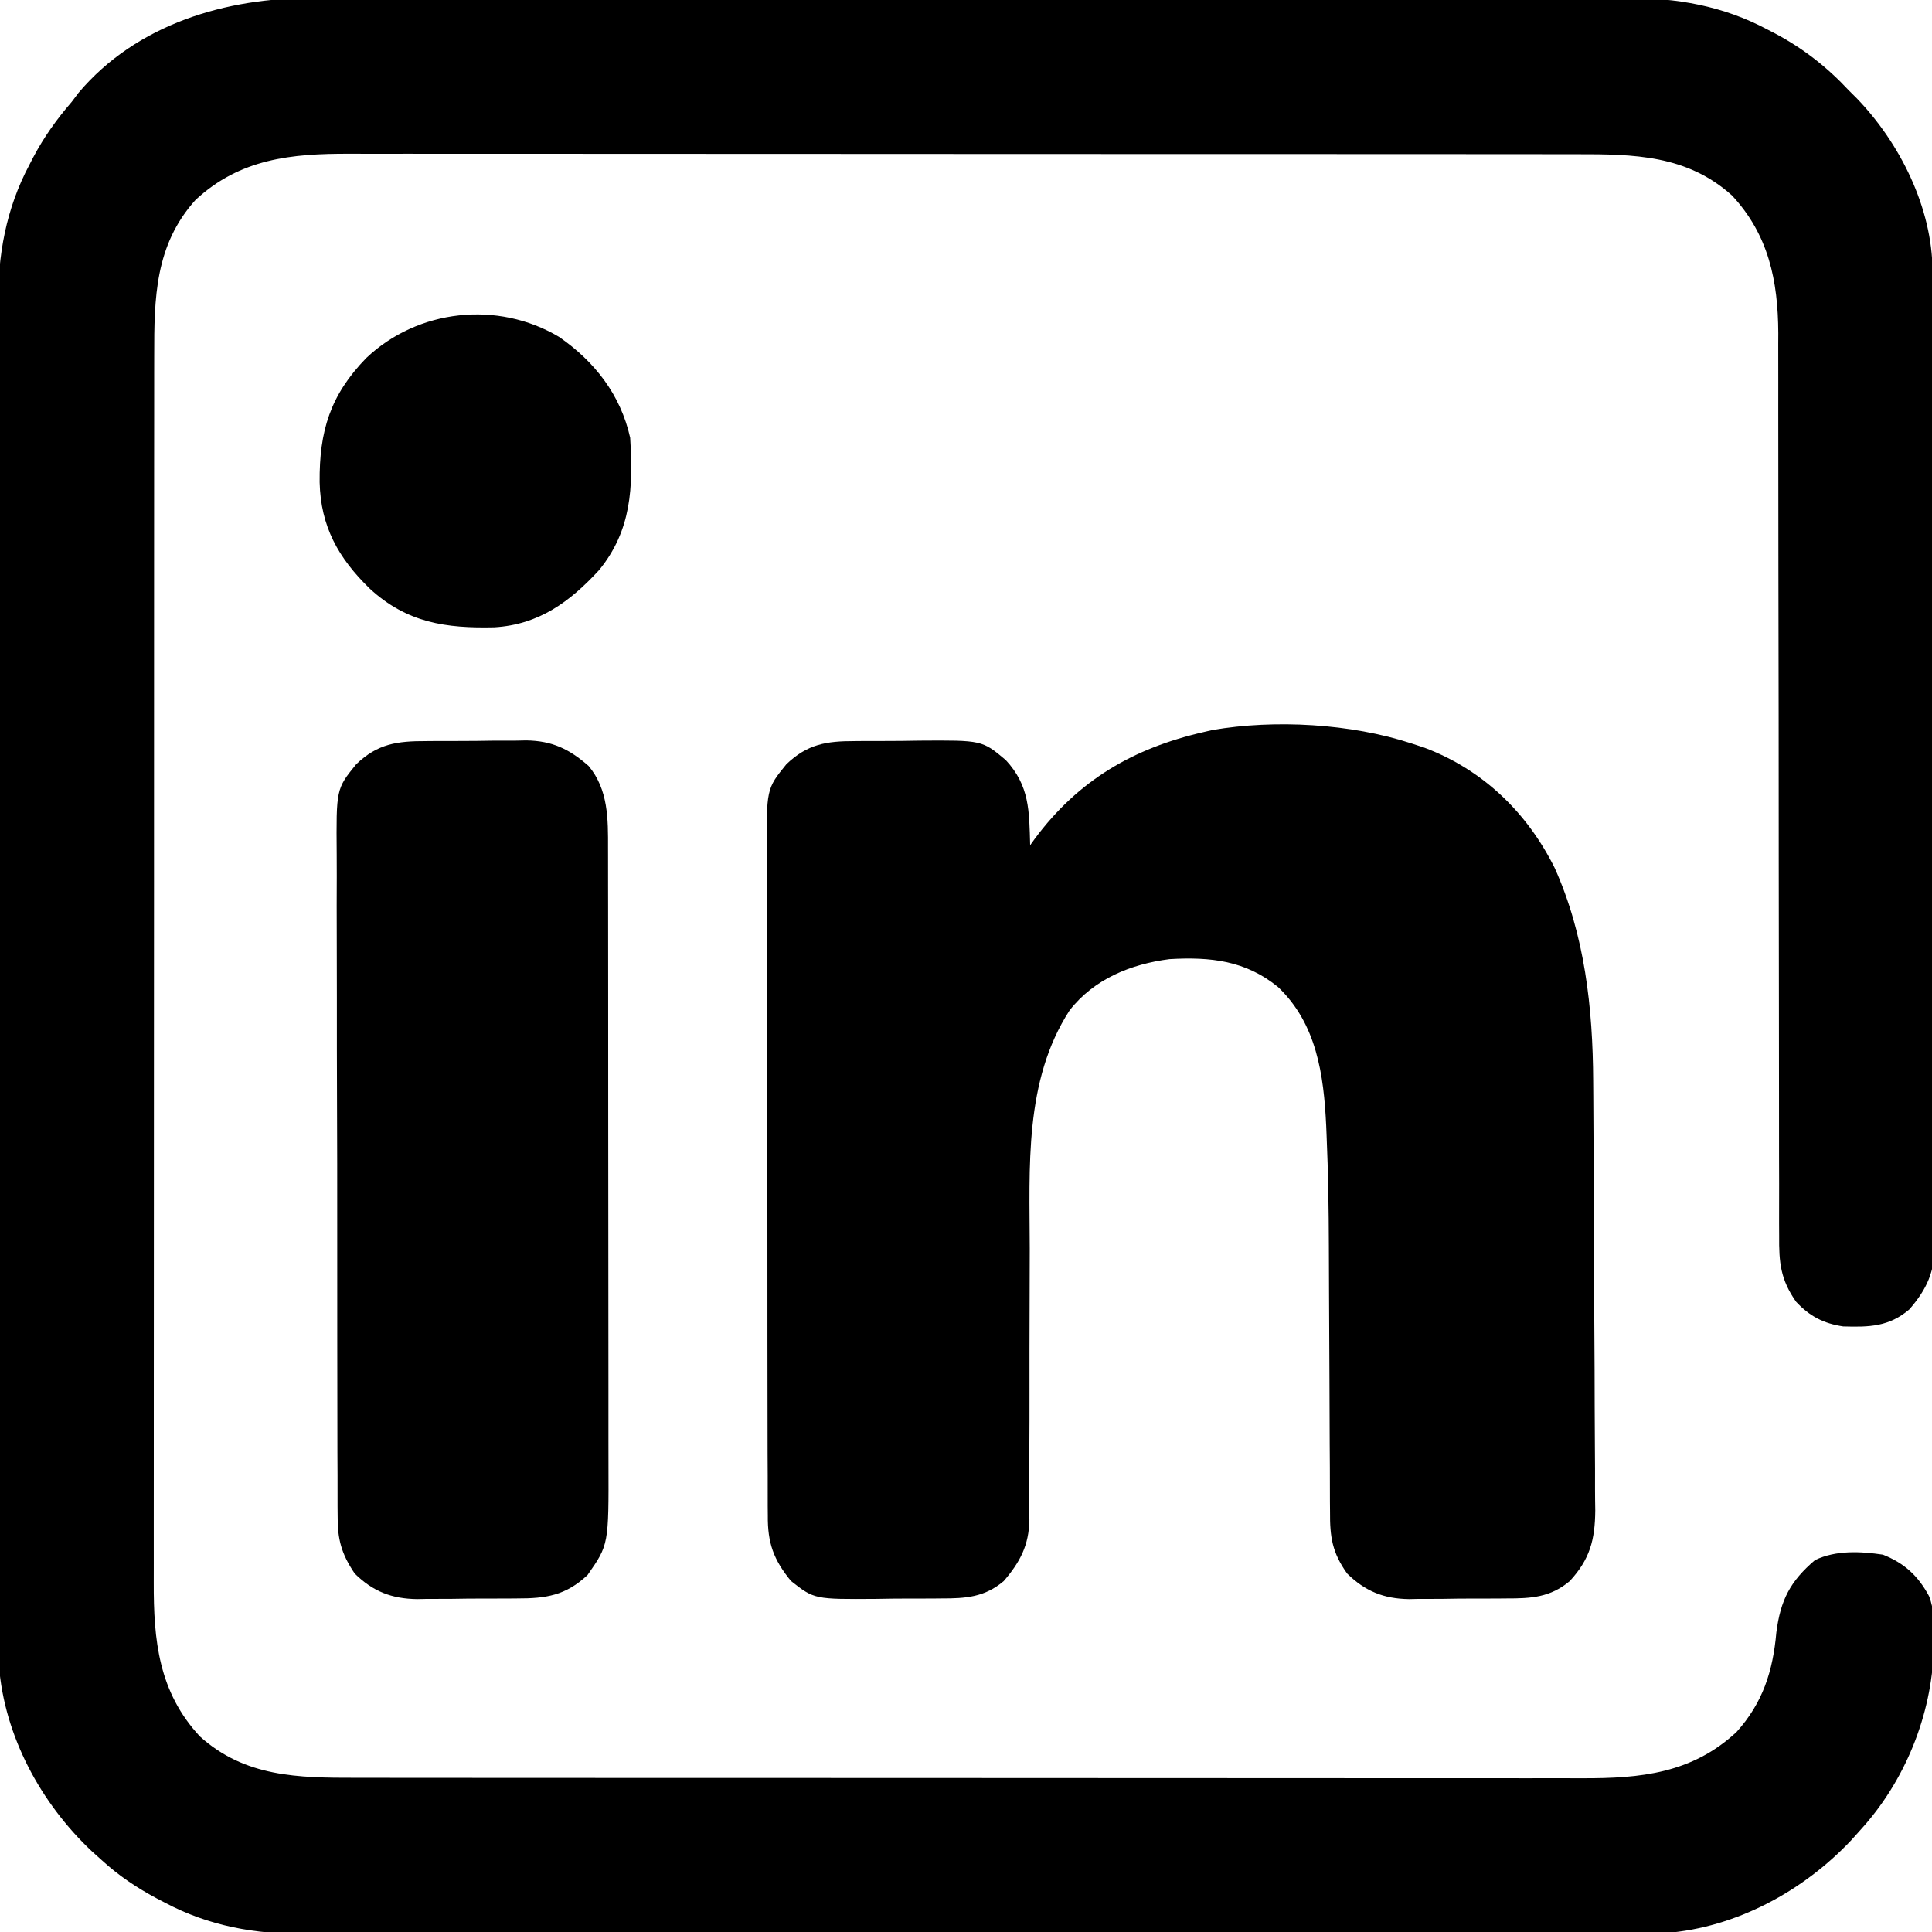
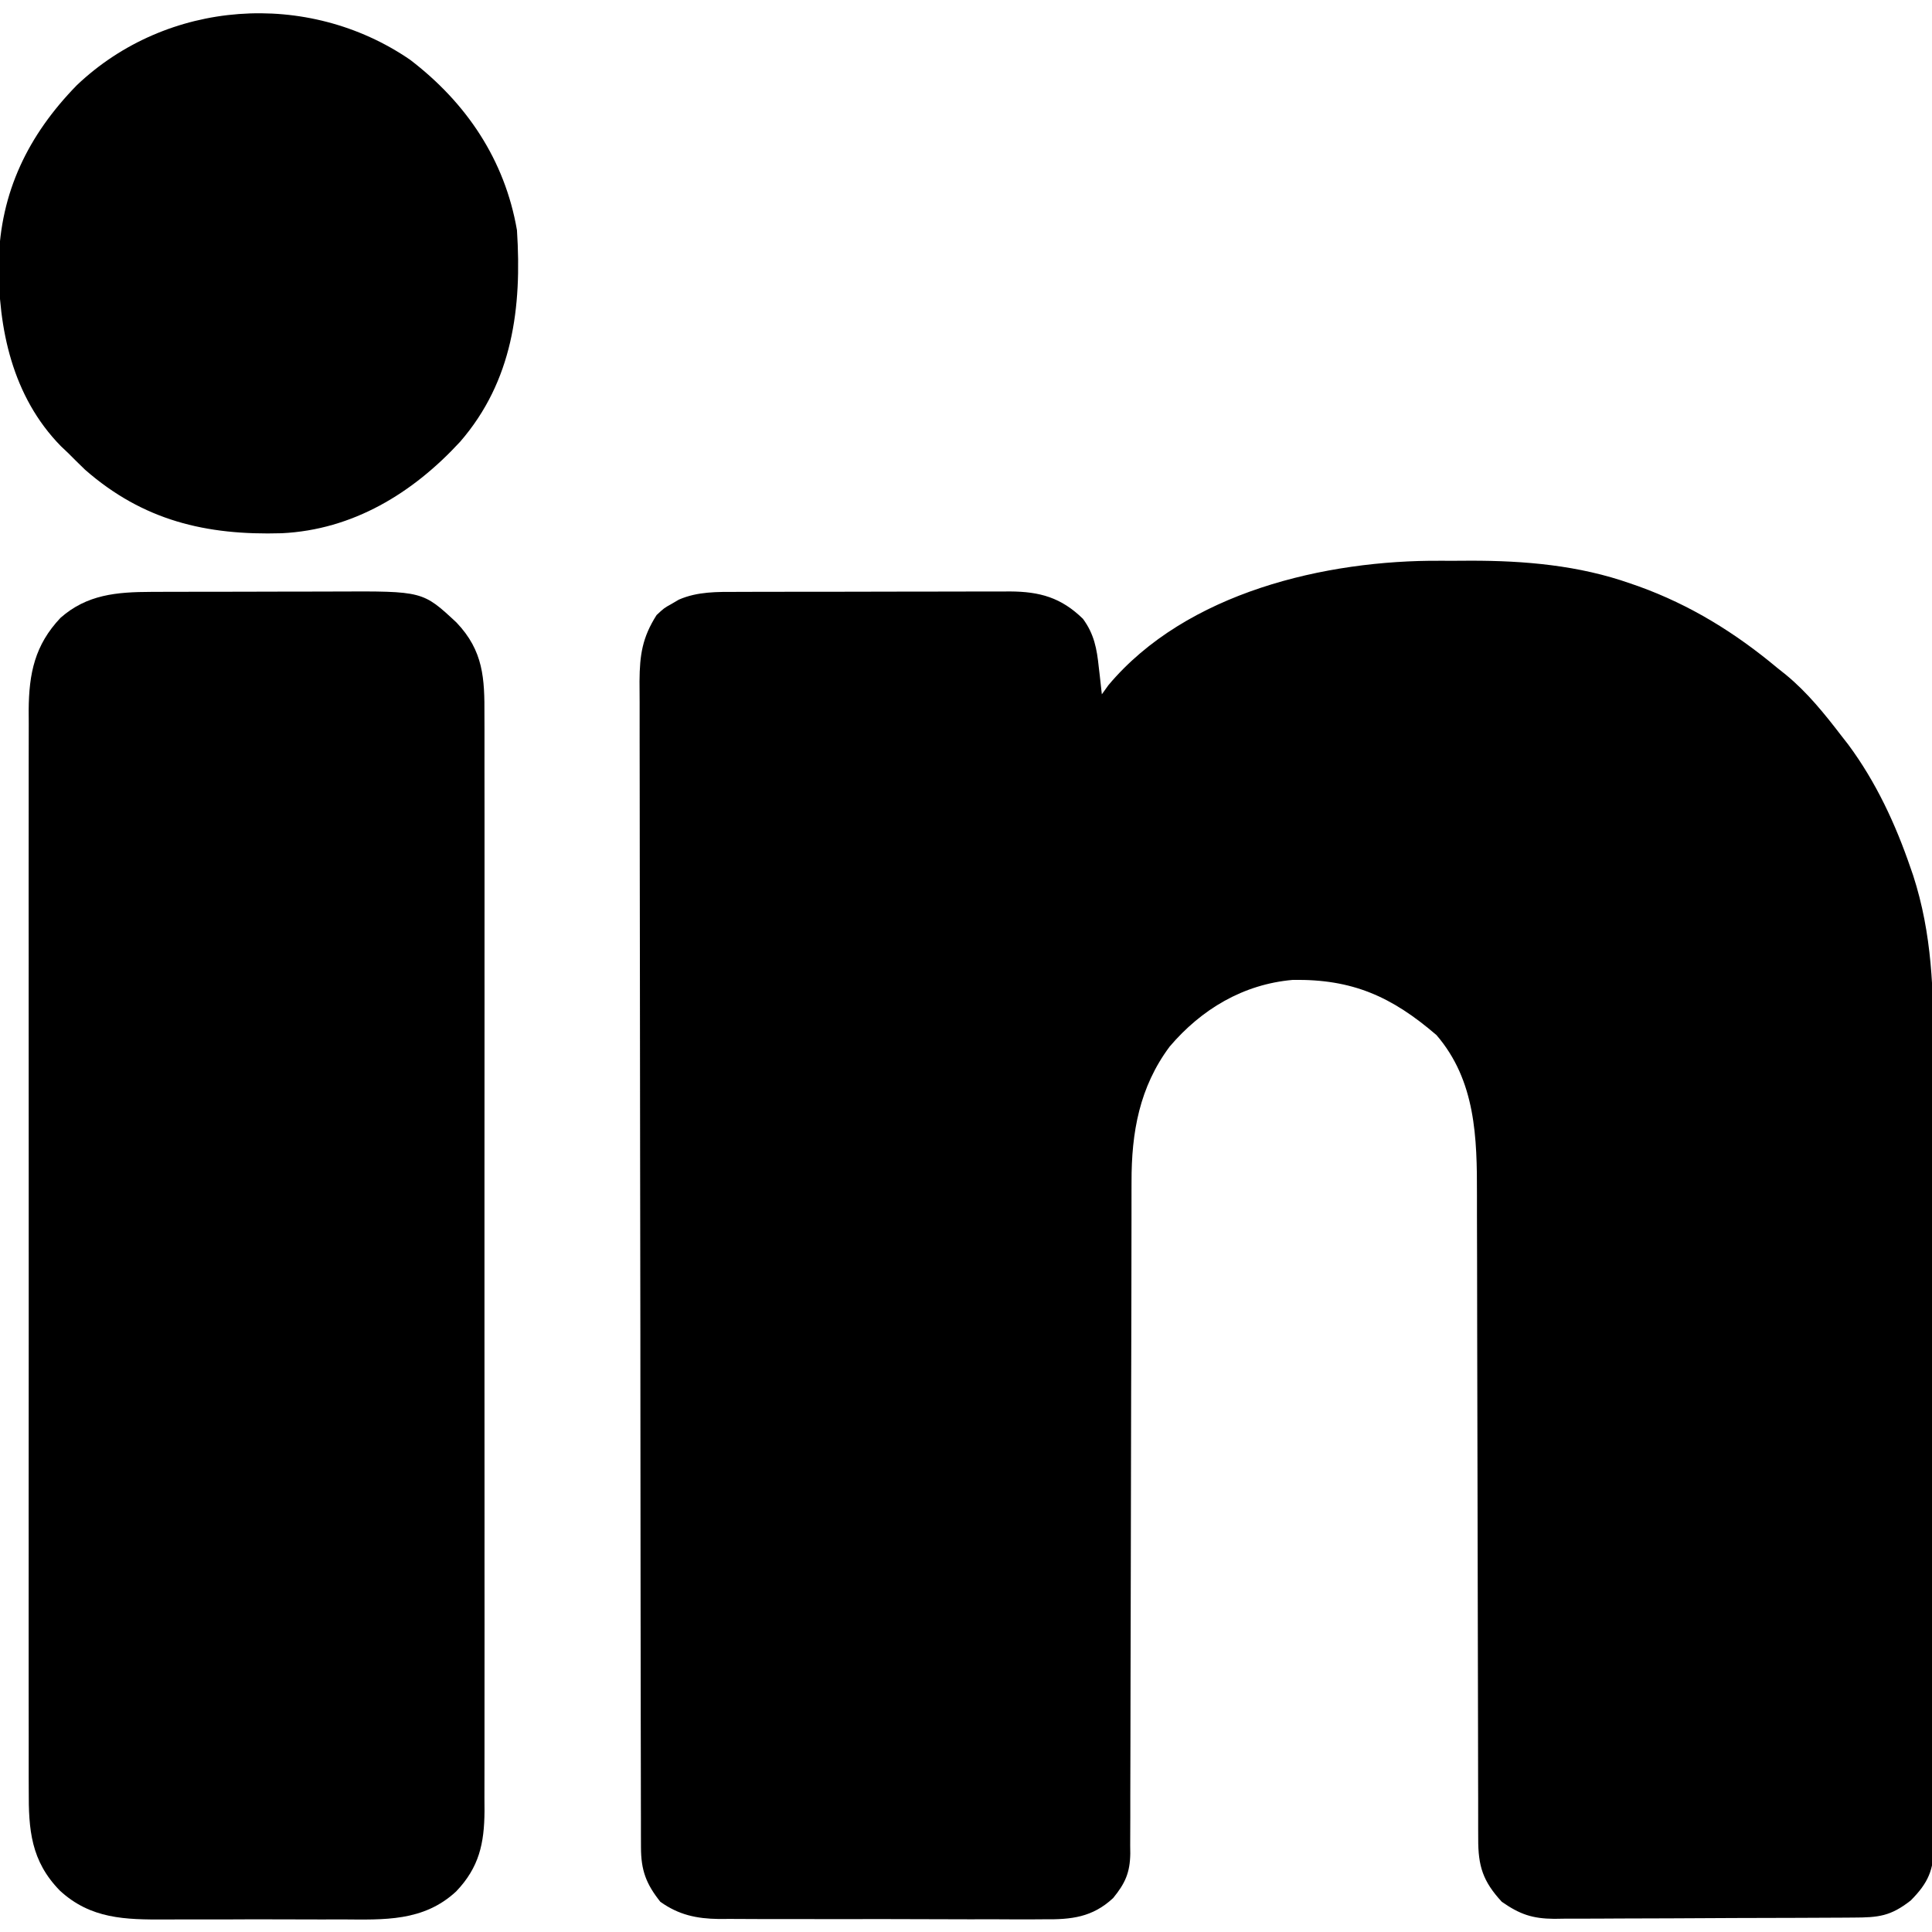
<svg xmlns="http://www.w3.org/2000/svg" version="1.1" width="512" height="512">
-   <path d="M0 0 C1.561 -0.005 3.123 -0.011 4.684 -0.019 C8.931 -0.035 13.178 -0.027 17.425 -0.015 C22.022 -0.006 26.62 -0.02 31.217 -0.031 C40.205 -0.049 49.194 -0.045 58.183 -0.033 C65.492 -0.024 72.801 -0.023 80.111 -0.027 C81.153 -0.028 82.196 -0.029 83.27 -0.029 C85.389 -0.03 87.508 -0.032 89.626 -0.033 C109.465 -0.044 129.303 -0.031 149.141 -0.01 C166.141 0.008 183.141 0.005 200.14 -0.014 C219.91 -0.035 239.681 -0.043 259.451 -0.031 C261.562 -0.03 263.672 -0.029 265.783 -0.027 C267.34 -0.026 267.34 -0.026 268.929 -0.025 C276.225 -0.022 283.52 -0.028 290.815 -0.037 C299.713 -0.048 308.611 -0.045 317.509 -0.024 C322.044 -0.014 326.578 -0.009 331.113 -0.023 C335.273 -0.035 339.432 -0.028 343.592 -0.007 C345.088 -0.002 346.584 -0.005 348.08 -0.014 C361.235 -0.094 373.593 2.069 385.322 8.32 C385.986 8.664 386.65 9.007 387.335 9.361 C394.819 13.334 401.173 18.301 406.947 24.508 C407.613 25.169 408.28 25.831 408.966 26.512 C420.437 38.374 429.028 55.573 429.087 72.33 C429.092 73.279 429.098 74.227 429.104 75.204 C429.105 76.238 429.106 77.272 429.107 78.337 C429.112 79.441 429.118 80.546 429.123 81.684 C429.139 85.393 429.147 89.101 429.156 92.81 C429.163 94.789 429.17 96.768 429.177 98.748 C429.211 107.399 429.232 116.05 429.251 124.701 C429.255 126.954 429.26 129.207 429.265 131.46 C429.296 145.458 429.323 159.456 429.34 173.454 C429.344 176.694 429.348 179.934 429.352 183.174 C429.353 183.98 429.354 184.785 429.355 185.615 C429.372 198.661 429.413 211.707 429.464 224.754 C429.516 238.155 429.545 251.555 429.552 264.957 C429.557 272.478 429.571 280 429.612 287.521 C429.646 293.926 429.66 300.331 429.647 306.736 C429.641 310.002 429.649 313.268 429.675 316.534 C429.703 320.08 429.694 323.625 429.675 327.171 C429.7 328.708 429.7 328.708 429.726 330.277 C429.631 337.487 427.68 342.054 422.947 347.508 C417.579 352.093 412.355 352.234 405.4 352.02 C400.219 351.252 396.522 349.33 392.947 345.508 C388.786 339.591 388.375 335.082 388.441 327.952 C388.435 326.901 388.429 325.85 388.423 324.767 C388.407 321.251 388.42 317.736 388.433 314.22 C388.427 311.697 388.42 309.173 388.411 306.65 C388.396 301.218 388.392 295.786 388.4 290.354 C388.41 282.487 388.397 274.621 388.377 266.754 C388.346 253.973 388.331 241.191 388.328 228.41 C388.327 227.263 388.327 227.263 388.327 226.093 C388.327 225.328 388.327 224.562 388.326 223.774 C388.323 212.935 388.317 202.097 388.305 191.258 C388.304 190.496 388.304 189.734 388.303 188.949 C388.289 176.22 388.267 163.492 388.241 150.763 C388.226 142.921 388.219 135.08 388.222 127.239 C388.224 121.222 388.217 115.205 388.206 109.189 C388.204 106.728 388.204 104.268 388.209 101.807 C388.214 98.437 388.208 95.068 388.198 91.699 C388.203 90.734 388.208 89.77 388.212 88.777 C388.137 74.882 385.653 62.753 375.966 52.328 C364.013 41.554 349.933 41.356 334.702 41.374 C333.252 41.372 331.802 41.37 330.351 41.367 C326.379 41.361 322.407 41.361 318.435 41.363 C314.146 41.363 309.857 41.357 305.568 41.352 C297.169 41.344 288.771 41.341 280.372 41.341 C273.544 41.34 266.715 41.338 259.887 41.335 C240.516 41.326 221.145 41.322 201.775 41.323 C200.209 41.323 200.209 41.323 198.612 41.323 C197.567 41.323 196.522 41.323 195.445 41.323 C178.511 41.323 161.578 41.314 144.644 41.299 C127.246 41.285 109.848 41.278 92.45 41.279 C82.687 41.279 72.923 41.277 63.16 41.266 C54.847 41.257 46.534 41.255 38.221 41.261 C33.982 41.265 29.744 41.265 25.506 41.256 C21.619 41.248 17.733 41.25 13.847 41.258 C12.447 41.26 11.048 41.258 9.648 41.252 C-5.836 41.195 -19.464 42.553 -31.233 53.488 C-42.007 65.441 -42.206 79.522 -42.187 94.753 C-42.189 96.203 -42.191 97.653 -42.194 99.103 C-42.2 103.075 -42.2 107.048 -42.199 111.02 C-42.198 115.309 -42.204 119.598 -42.209 123.887 C-42.217 132.286 -42.22 140.684 -42.22 149.082 C-42.221 155.911 -42.223 162.739 -42.226 169.568 C-42.235 188.939 -42.239 208.309 -42.239 227.68 C-42.239 229.246 -42.239 229.246 -42.239 230.843 C-42.238 232.41 -42.238 232.41 -42.238 234.01 C-42.238 250.943 -42.248 267.877 -42.262 284.811 C-42.276 302.209 -42.283 319.607 -42.282 337.005 C-42.282 346.768 -42.284 356.531 -42.295 366.295 C-42.304 374.608 -42.307 382.921 -42.3 391.234 C-42.296 395.472 -42.296 399.711 -42.305 403.949 C-42.313 407.835 -42.311 411.721 -42.303 415.608 C-42.301 417.007 -42.303 418.407 -42.309 419.807 C-42.366 435.291 -41.008 448.918 -30.073 460.688 C-18.12 471.461 -4.039 471.66 11.191 471.642 C12.642 471.644 14.092 471.646 15.542 471.649 C19.514 471.655 23.486 471.654 27.459 471.653 C31.748 471.653 36.037 471.659 40.326 471.663 C48.724 471.672 57.123 471.674 65.521 471.675 C72.35 471.675 79.178 471.678 86.007 471.681 C105.377 471.689 124.748 471.694 144.119 471.693 C145.163 471.693 146.206 471.693 147.282 471.693 C148.327 471.693 149.372 471.693 150.448 471.693 C167.382 471.693 184.316 471.702 201.25 471.716 C218.648 471.731 236.045 471.738 253.443 471.737 C263.207 471.736 272.97 471.739 282.734 471.75 C291.047 471.759 299.36 471.761 307.673 471.754 C311.911 471.751 316.149 471.751 320.388 471.76 C324.274 471.768 328.16 471.766 332.046 471.758 C333.446 471.756 334.846 471.758 336.246 471.763 C351.729 471.821 365.357 470.463 377.126 459.527 C384.104 451.786 386.794 443.386 387.697 433.133 C388.797 424.512 391.383 419.552 397.947 413.945 C403.512 411.286 409.99 411.625 415.947 412.508 C421.633 414.781 425.228 418.056 428.157 423.48 C429.628 427.257 429.536 431.002 429.447 435.008 C429.433 435.889 429.42 436.769 429.406 437.677 C428.862 455.109 421.757 472.59 409.947 485.508 C409.146 486.4 408.346 487.292 407.521 488.211 C394.788 501.699 377.096 511.317 358.377 512.789 C354.333 512.896 350.299 512.913 346.254 512.896 C344.695 512.9 343.137 512.905 341.578 512.912 C337.324 512.926 333.07 512.922 328.817 512.915 C324.217 512.91 319.618 512.923 315.019 512.933 C306.02 512.95 297.021 512.951 288.021 512.946 C280.703 512.942 273.385 512.943 266.068 512.948 C265.024 512.949 263.981 512.95 262.907 512.951 C260.787 512.952 258.668 512.954 256.548 512.955 C236.69 512.969 216.832 512.963 196.973 512.952 C178.826 512.942 160.679 512.955 142.532 512.979 C123.876 513.003 105.22 513.013 86.565 513.006 C76.1 513.003 65.635 513.005 55.17 513.023 C46.261 513.037 37.352 513.038 28.443 513.02 C23.902 513.012 19.362 513.01 14.821 513.025 C10.656 513.039 6.49 513.034 2.324 513.015 C0.827 513.011 -0.671 513.014 -2.169 513.025 C-15.331 513.11 -27.695 510.954 -39.428 504.695 C-40.097 504.348 -40.765 504 -41.454 503.642 C-46.805 500.788 -51.568 497.609 -56.053 493.508 C-56.945 492.707 -57.837 491.907 -58.756 491.082 C-72.245 478.349 -81.862 460.657 -83.334 441.938 C-83.441 437.894 -83.459 433.86 -83.441 429.815 C-83.445 428.257 -83.451 426.698 -83.457 425.139 C-83.472 420.885 -83.467 416.632 -83.46 412.378 C-83.455 407.778 -83.468 403.179 -83.478 398.58 C-83.495 389.581 -83.496 380.582 -83.491 371.583 C-83.487 364.265 -83.488 356.947 -83.494 349.629 C-83.494 348.586 -83.495 347.542 -83.496 346.468 C-83.497 344.348 -83.499 342.229 -83.5 340.109 C-83.514 320.251 -83.509 300.393 -83.497 280.534 C-83.487 262.387 -83.5 244.24 -83.524 226.093 C-83.549 207.437 -83.558 188.782 -83.552 170.126 C-83.548 159.661 -83.55 149.196 -83.568 138.731 C-83.583 129.822 -83.583 120.913 -83.566 112.004 C-83.557 107.463 -83.555 102.923 -83.57 98.382 C-83.584 94.217 -83.579 90.051 -83.56 85.886 C-83.556 84.388 -83.559 82.89 -83.57 81.392 C-83.656 68.227 -81.495 55.87 -75.241 44.133 C-74.727 43.137 -74.727 43.137 -74.203 42.12 C-71.369 36.775 -68.013 32.081 -64.053 27.508 C-63.456 26.715 -62.86 25.922 -62.245 25.106 C-46.852 6.86 -23.04 -0.151 0 0 Z " fill="#000000" transform="translate(83.05322,-0.5079346)" />
-   <path d="M0 0 C1.107 0.362 2.215 0.724 3.355 1.098 C18.915 6.915 30.656 18.259 38 33 C45.998 50.814 48.117 70.115 48.209 89.455 C48.218 90.792 48.228 92.128 48.238 93.464 C48.27 97.82 48.29 102.176 48.309 106.531 C48.312 107.275 48.315 108.019 48.319 108.785 C48.349 115.81 48.376 122.835 48.393 129.861 C48.415 138.813 48.457 147.764 48.526 156.716 C48.574 163.031 48.598 169.346 48.605 175.662 C48.61 179.425 48.625 183.188 48.665 186.952 C48.702 190.491 48.71 194.03 48.697 197.57 C48.697 199.475 48.727 201.381 48.758 203.286 C48.692 211.069 47.351 216.198 42 222 C36.857 226.332 31.772 226.615 25.227 226.602 C23.842 226.614 23.842 226.614 22.429 226.628 C20.484 226.639 18.539 226.64 16.595 226.631 C13.64 226.625 10.689 226.672 7.734 226.723 C5.836 226.727 3.937 226.729 2.039 226.727 C1.167 226.745 0.295 226.763 -0.604 226.782 C-7.263 226.683 -12.204 224.711 -17 220 C-20.94 214.46 -21.582 210.351 -21.53 203.65 C-21.539 202.738 -21.547 201.827 -21.556 200.887 C-21.581 197.882 -21.577 194.877 -21.574 191.871 C-21.587 189.759 -21.601 187.647 -21.617 185.535 C-21.655 179.969 -21.67 174.403 -21.68 168.836 C-21.697 161.058 -21.745 153.279 -21.79 145.501 C-21.814 141.368 -21.829 137.235 -21.837 133.102 C-21.865 123.416 -22.018 113.748 -22.433 104.071 C-22.469 103.179 -22.506 102.288 -22.543 101.37 C-23.188 87.822 -25.074 74.29 -35.312 64.562 C-43.898 57.57 -53.16 56.543 -64.082 57.18 C-74.308 58.493 -84.085 62.454 -90.543 70.75 C-102.658 89.458 -101.138 112.475 -101.108 133.857 C-101.104 139.32 -101.13 144.783 -101.15 150.246 C-101.175 157.15 -101.19 164.054 -101.175 170.958 C-101.163 176.586 -101.181 182.214 -101.217 187.842 C-101.226 189.973 -101.224 192.103 -101.211 194.234 C-101.194 197.21 -101.214 200.184 -101.243 203.16 C-101.229 204.027 -101.215 204.893 -101.201 205.786 C-101.326 212.5 -103.642 216.927 -108 222 C-113.064 226.29 -118.098 226.615 -124.555 226.602 C-125.906 226.614 -125.906 226.614 -127.285 226.628 C-129.183 226.639 -131.08 226.64 -132.978 226.631 C-135.861 226.625 -138.739 226.672 -141.621 226.723 C-158.187 226.842 -158.187 226.842 -164.383 221.974 C-168.999 216.338 -170.594 211.888 -170.521 204.626 C-170.529 203.81 -170.537 202.993 -170.545 202.152 C-170.565 199.431 -170.557 196.71 -170.549 193.989 C-170.558 192.032 -170.568 190.075 -170.58 188.118 C-170.607 182.812 -170.608 177.507 -170.603 172.201 C-170.601 167.767 -170.611 163.334 -170.62 158.901 C-170.643 148.44 -170.643 137.978 -170.631 127.517 C-170.619 116.734 -170.644 105.951 -170.686 95.168 C-170.722 85.902 -170.734 76.635 -170.727 67.369 C-170.724 61.838 -170.729 56.308 -170.757 50.777 C-170.782 45.574 -170.778 40.373 -170.752 35.17 C-170.747 33.265 -170.753 31.359 -170.769 29.454 C-170.909 12.083 -170.909 12.083 -165.606 5.538 C-160.028 0.198 -155.017 -0.618 -147.445 -0.602 C-146.544 -0.61 -145.643 -0.619 -144.715 -0.628 C-142.817 -0.639 -140.92 -0.64 -139.022 -0.631 C-136.139 -0.625 -133.261 -0.672 -130.379 -0.723 C-113.733 -0.837 -113.733 -0.837 -107.47 4.417 C-101.128 11.247 -101.252 17.924 -101 27 C-100.611 26.455 -100.221 25.909 -99.82 25.348 C-88.267 9.775 -73.689 1.274 -55 -3 C-54.254 -3.174 -53.508 -3.349 -52.74 -3.528 C-36.106 -6.392 -15.948 -5.225 0 0 Z " fill="#000000" transform="translate(374,197)" />
-   <path d="M0 0 C0.945 -0.009 1.891 -0.017 2.865 -0.026 C4.857 -0.037 6.848 -0.038 8.84 -0.03 C11.868 -0.023 14.891 -0.07 17.918 -0.121 C19.862 -0.126 21.806 -0.127 23.75 -0.125 C24.644 -0.143 25.538 -0.162 26.459 -0.181 C33.318 -0.081 37.851 2.084 43.008 6.602 C48.24 12.901 48.159 20.619 48.142 28.444 C48.144 29.203 48.146 29.962 48.148 30.745 C48.155 33.272 48.154 35.8 48.153 38.328 C48.156 40.147 48.159 41.965 48.163 43.784 C48.172 48.714 48.174 53.644 48.175 58.574 C48.176 61.656 48.178 64.739 48.181 67.821 C48.19 78.582 48.194 89.342 48.193 100.103 C48.193 110.123 48.203 120.142 48.219 130.162 C48.232 138.774 48.237 147.387 48.237 155.999 C48.236 161.139 48.239 166.278 48.25 171.418 C48.26 176.252 48.26 181.086 48.252 185.921 C48.251 187.691 48.254 189.461 48.26 191.231 C48.329 212.961 48.329 212.961 42.715 220.996 C36.923 226.443 31.667 227.219 24.016 227.203 C23.07 227.212 22.125 227.22 21.151 227.229 C19.159 227.241 17.167 227.242 15.175 227.233 C12.148 227.227 9.125 227.274 6.098 227.324 C4.154 227.329 2.21 227.33 0.266 227.328 C-0.628 227.347 -1.522 227.365 -2.444 227.384 C-9.169 227.286 -14.15 225.376 -18.992 220.602 C-22.497 215.409 -23.577 211.527 -23.514 205.228 C-23.521 204.411 -23.529 203.595 -23.537 202.754 C-23.557 200.032 -23.549 197.312 -23.542 194.59 C-23.55 192.633 -23.561 190.677 -23.572 188.72 C-23.599 183.414 -23.6 178.108 -23.595 172.802 C-23.593 168.369 -23.603 163.936 -23.613 159.502 C-23.635 149.041 -23.636 138.58 -23.624 128.119 C-23.611 117.335 -23.636 106.553 -23.679 95.77 C-23.714 86.503 -23.726 77.237 -23.719 67.97 C-23.716 62.439 -23.721 56.909 -23.749 51.378 C-23.774 46.176 -23.77 40.974 -23.744 35.772 C-23.739 33.866 -23.745 31.961 -23.761 30.055 C-23.901 12.684 -23.901 12.684 -18.596 6.139 C-12.892 0.67 -7.743 -0.016 0 0 Z " fill="#000000" transform="translate(112.9922,196.3984)" />
-   <path d="M0 0 C9.494 6.567 16.319 15.392 18.84 26.715 C19.63 39.789 19.251 51.216 10.598 61.805 C2.836 70.239 -5.394 76.245 -17.102 76.953 C-29.994 77.263 -40.325 75.766 -50.16 66.715 C-58.503 58.601 -63.17 50.255 -63.453 38.521 C-63.567 24.985 -60.668 15.436 -51.09 5.586 C-37.402 -7.363 -16.297 -9.696 0 0 Z " fill="#000000" transform="translate(148.1602,89.28516)" />
+   <path d="M0 0 C2.622 0.016 5.242 0 7.863 -0.019 C22.203 -0.038 36.63 1.206 50.252 6.016 C50.982 6.268 51.711 6.521 52.463 6.781 C66.185 11.739 78.037 19.079 89.189 28.391 C89.936 28.985 90.682 29.58 91.451 30.192 C97.178 34.906 101.682 40.528 106.189 46.391 C106.798 47.172 107.406 47.953 108.033 48.758 C115.348 58.633 120.539 69.8 124.502 81.391 C124.847 82.384 124.847 82.384 125.199 83.397 C130.223 98.915 130.629 114.085 130.593 130.235 C130.599 132.602 130.606 134.969 130.614 137.336 C130.632 143.718 130.631 150.099 130.625 156.481 C130.623 160.471 130.625 164.461 130.63 168.451 C130.63 169.116 130.631 169.781 130.632 170.466 C130.633 171.818 130.635 173.169 130.636 174.52 C130.65 187.142 130.645 199.765 130.633 212.387 C130.623 223.928 130.636 235.469 130.66 247.009 C130.685 258.886 130.694 270.763 130.688 282.64 C130.684 289.298 130.687 295.956 130.704 302.614 C130.719 308.863 130.715 315.113 130.697 321.362 C130.693 323.656 130.696 325.95 130.706 328.244 C130.72 331.372 130.708 334.5 130.69 337.628 C130.7 338.537 130.71 339.447 130.72 340.383 C130.643 346.93 129.229 350.329 124.556 355.036 C119.205 359.224 116.028 359.547 109.353 359.568 C108.437 359.575 107.521 359.581 106.578 359.588 C103.538 359.608 100.499 359.619 97.459 359.629 C96.421 359.633 95.384 359.638 94.315 359.642 C88.821 359.663 83.328 359.677 77.834 359.686 C72.163 359.697 66.491 359.732 60.82 359.771 C56.458 359.798 52.095 359.806 47.733 359.81 C45.642 359.814 43.552 359.826 41.462 359.845 C38.532 359.869 35.603 359.868 32.673 359.861 C31.383 359.88 31.383 359.88 30.067 359.9 C24.284 359.85 20.952 358.71 16.189 355.391 C11.165 349.96 9.891 345.913 9.931 338.601 C9.927 337.812 9.924 337.022 9.92 336.208 C9.91 333.558 9.914 330.909 9.918 328.259 C9.914 326.36 9.908 324.461 9.902 322.562 C9.891 318.469 9.885 314.376 9.884 310.283 C9.882 303.801 9.864 297.32 9.843 290.838 C9.794 274.73 9.763 258.622 9.742 242.514 C9.726 230.012 9.703 217.509 9.659 205.007 C9.637 198.575 9.629 192.143 9.632 185.711 C9.63 181.69 9.616 177.67 9.598 173.65 C9.593 171.798 9.592 169.946 9.597 168.094 C9.634 152.901 9.284 137.799 -1.123 125.704 C-12.98 115.502 -23.413 110.806 -39.252 111.079 C-52.368 112.23 -63.421 118.854 -71.834 128.739 C-79.843 139.486 -81.974 151.464 -81.942 164.602 C-81.944 165.388 -81.946 166.175 -81.949 166.986 C-81.954 169.6 -81.954 172.215 -81.953 174.829 C-81.956 176.712 -81.959 178.595 -81.963 180.478 C-81.971 184.523 -81.976 188.567 -81.979 192.611 C-81.985 199.007 -82.002 205.402 -82.021 211.798 C-82.027 213.99 -82.033 216.182 -82.04 218.374 C-82.043 219.472 -82.046 220.569 -82.049 221.7 C-82.091 236.582 -82.124 251.464 -82.137 266.347 C-82.145 276.397 -82.168 286.447 -82.206 296.498 C-82.226 301.813 -82.238 307.128 -82.233 312.444 C-82.229 317.439 -82.242 322.434 -82.27 327.43 C-82.277 329.262 -82.277 331.095 -82.27 332.927 C-82.261 335.43 -82.277 337.932 -82.299 340.434 C-82.286 341.521 -82.286 341.521 -82.273 342.629 C-82.354 347.672 -83.637 350.513 -86.811 354.391 C-92.3 359.509 -97.902 360.113 -105.139 360.022 C-106.142 360.029 -107.144 360.037 -108.177 360.044 C-111.472 360.061 -114.766 360.041 -118.061 360.02 C-120.362 360.021 -122.663 360.023 -124.964 360.027 C-129.779 360.03 -134.594 360.016 -139.408 359.988 C-145.569 359.954 -151.728 359.96 -157.888 359.979 C-162.638 359.989 -167.387 359.98 -172.136 359.965 C-174.407 359.96 -176.678 359.961 -178.949 359.967 C-182.127 359.972 -185.305 359.952 -188.483 359.925 C-189.879 359.934 -189.879 359.934 -191.304 359.944 C-197.22 359.858 -201.919 358.869 -206.811 355.391 C-210.609 350.618 -211.934 347.004 -211.945 340.984 C-211.949 339.855 -211.954 338.725 -211.959 337.561 C-211.958 336.315 -211.958 335.068 -211.958 333.784 C-211.962 332.464 -211.965 331.144 -211.969 329.784 C-211.979 326.112 -211.983 322.44 -211.985 318.768 C-211.989 314.811 -211.999 310.854 -212.008 306.897 C-212.027 297.336 -212.038 287.775 -212.046 278.215 C-212.051 273.714 -212.056 269.212 -212.061 264.711 C-212.078 249.749 -212.093 234.788 -212.1 219.826 C-212.102 215.943 -212.104 212.06 -212.106 208.177 C-212.106 207.211 -212.107 206.246 -212.107 205.252 C-212.116 189.615 -212.141 173.978 -212.174 158.341 C-212.207 142.29 -212.225 126.239 -212.228 110.188 C-212.23 101.175 -212.239 92.162 -212.264 83.149 C-212.286 75.473 -212.294 67.797 -212.284 60.122 C-212.28 56.206 -212.282 52.29 -212.301 48.374 C-212.319 44.787 -212.318 41.2 -212.302 37.613 C-212.299 35.705 -212.315 33.797 -212.332 31.89 C-212.279 24.915 -211.582 20.316 -207.811 14.391 C-205.846 12.551 -205.846 12.551 -203.873 11.454 C-203.225 11.073 -202.576 10.693 -201.908 10.301 C-196.895 8.126 -191.747 8.243 -186.368 8.246 C-185.111 8.241 -185.111 8.241 -183.828 8.236 C-181.065 8.226 -178.301 8.224 -175.537 8.223 C-173.611 8.22 -171.684 8.217 -169.757 8.213 C-165.721 8.207 -161.684 8.205 -157.648 8.206 C-152.484 8.206 -147.32 8.192 -142.157 8.175 C-138.178 8.164 -134.199 8.162 -130.22 8.162 C-128.317 8.161 -126.413 8.157 -124.51 8.149 C-121.844 8.139 -119.178 8.142 -116.512 8.148 C-115.732 8.143 -114.951 8.137 -114.147 8.131 C-106.258 8.176 -100.597 9.736 -94.811 15.391 C-91.84 19.444 -91.134 23.311 -90.623 28.204 C-90.541 28.896 -90.46 29.589 -90.375 30.303 C-90.177 31.998 -89.992 33.694 -89.811 35.391 C-88.945 34.185 -88.945 34.185 -88.061 32.954 C-67.413 8.373 -30.494 -0.222 0 0 Z " fill="#000000" transform="translate(381.8108,148.6089)" />
+   <path d="M0 0 C0.668 -0.003 1.335 -0.007 2.023 -0.01 C4.21 -0.02 6.396 -0.022 8.583 -0.023 C10.118 -0.026 11.654 -0.029 13.189 -0.033 C16.401 -0.039 19.613 -0.041 22.824 -0.04 C26.916 -0.04 31.007 -0.054 35.099 -0.071 C38.269 -0.082 41.439 -0.084 44.609 -0.083 C46.117 -0.085 47.624 -0.089 49.131 -0.097 C71.987 -0.204 71.987 -0.204 80.938 8.145 C88.058 15.65 88.375 22.896 88.319 32.785 C88.324 34.06 88.329 35.335 88.333 36.649 C88.346 40.177 88.34 43.704 88.33 47.233 C88.324 51.042 88.334 54.851 88.342 58.66 C88.356 66.118 88.353 73.575 88.344 81.033 C88.337 87.095 88.336 93.156 88.34 99.218 C88.34 100.081 88.341 100.944 88.341 101.833 C88.342 103.586 88.343 105.339 88.344 107.092 C88.353 123.528 88.343 139.964 88.327 156.4 C88.313 170.5 88.316 184.6 88.329 198.701 C88.345 215.078 88.352 231.456 88.343 247.833 C88.342 249.58 88.341 251.326 88.34 253.073 C88.339 253.932 88.339 254.792 88.338 255.677 C88.336 261.731 88.34 267.784 88.347 273.838 C88.356 281.216 88.353 288.594 88.337 295.972 C88.329 299.736 88.326 303.5 88.336 307.264 C88.347 311.345 88.334 315.425 88.319 319.506 C88.326 320.695 88.333 321.883 88.339 323.108 C88.278 331.684 86.91 338.02 80.829 344.39 C72.153 352.443 61.692 351.884 50.594 351.809 C48.817 351.813 47.039 351.818 45.261 351.824 C41.549 351.831 37.838 351.821 34.126 351.797 C29.392 351.769 24.659 351.785 19.925 351.815 C16.258 351.833 12.591 351.827 8.924 351.814 C7.18 351.811 5.435 351.815 3.691 351.827 C-6.848 351.882 -16.027 351.711 -24.187 344.185 C-31.87 336.332 -32.503 328.055 -32.443 317.551 C-32.447 316.293 -32.452 315.034 -32.457 313.738 C-32.469 310.262 -32.463 306.786 -32.454 303.309 C-32.447 299.554 -32.458 295.799 -32.466 292.043 C-32.479 284.693 -32.476 277.342 -32.468 269.991 C-32.461 264.016 -32.46 258.04 -32.463 252.065 C-32.464 251.214 -32.464 250.362 -32.465 249.485 C-32.466 247.756 -32.467 246.027 -32.468 244.298 C-32.476 228.09 -32.466 211.882 -32.45 195.674 C-32.437 181.775 -32.439 167.876 -32.453 153.977 C-32.469 137.827 -32.475 121.678 -32.466 105.529 C-32.465 103.806 -32.464 102.083 -32.463 100.36 C-32.463 99.512 -32.462 98.664 -32.462 97.791 C-32.459 91.825 -32.464 85.859 -32.471 79.893 C-32.479 72.619 -32.477 65.344 -32.461 58.07 C-32.453 54.361 -32.45 50.652 -32.46 46.942 C-32.47 42.917 -32.458 38.892 -32.443 34.867 C-32.449 33.7 -32.456 32.533 -32.463 31.331 C-32.393 21.578 -30.835 14.076 -24.019 6.872 C-16.997 0.677 -9.113 0.029 0 0 Z " fill="#000000" transform="translate(40.06177,156.8547)" />
+   <path d="M0 0 C14.915 11.381 25.133 26.515 28.352 45.188 C29.68 65.709 27.208 85.173 13.319 101.224 C0.732 114.896 -15.122 124.583 -33.984 125.5 C-54.059 126.101 -70.721 122.126 -86.086 108.688 C-87.624 107.205 -89.146 105.706 -90.648 104.188 C-91.271 103.598 -91.894 103.009 -92.535 102.402 C-105.377 89.272 -109.143 71.296 -108.998 53.619 C-108.549 35.09 -101.192 19.995 -88.305 6.785 C-64.411 -15.937 -27.142 -18.575 0 0 Z " fill="#000000" transform="translate(108.6484,15.8125)" />
</svg>
